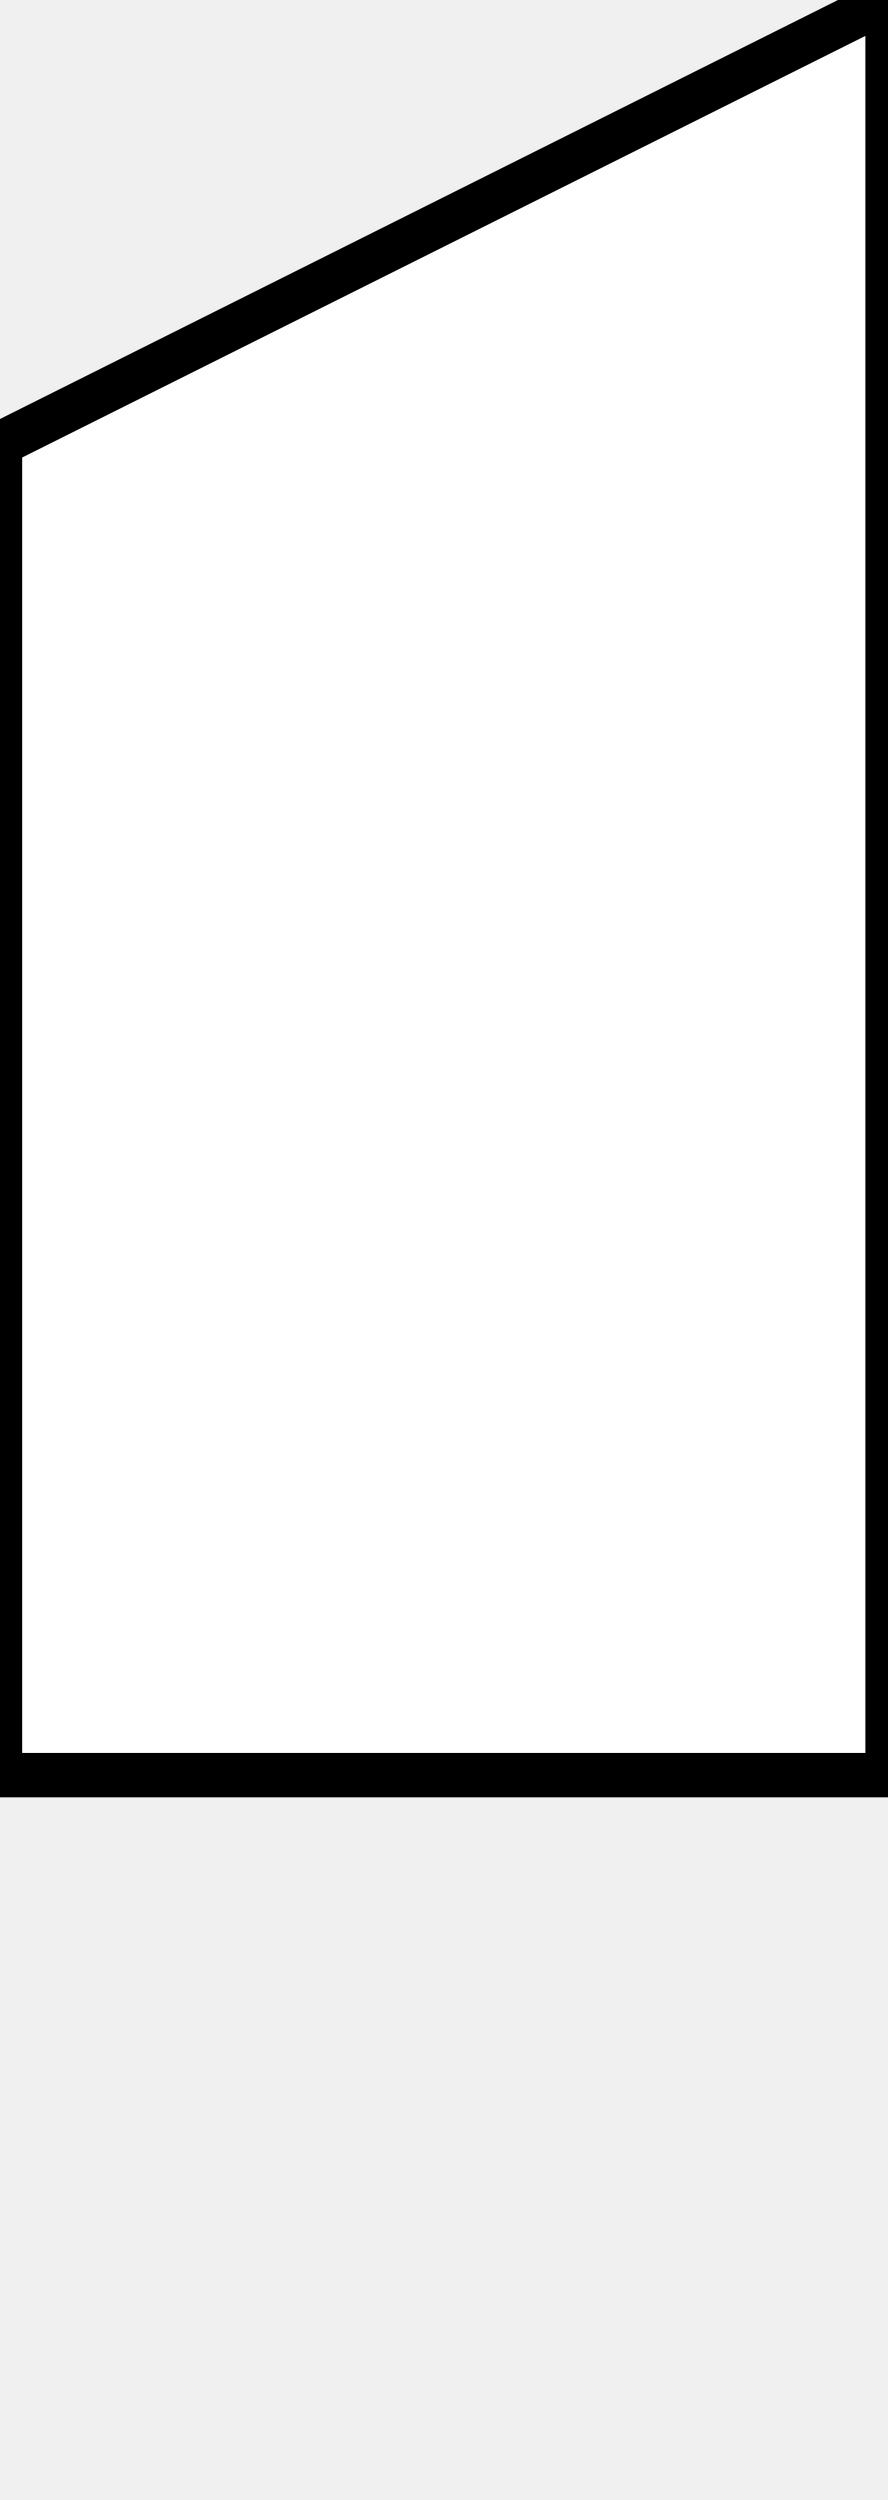
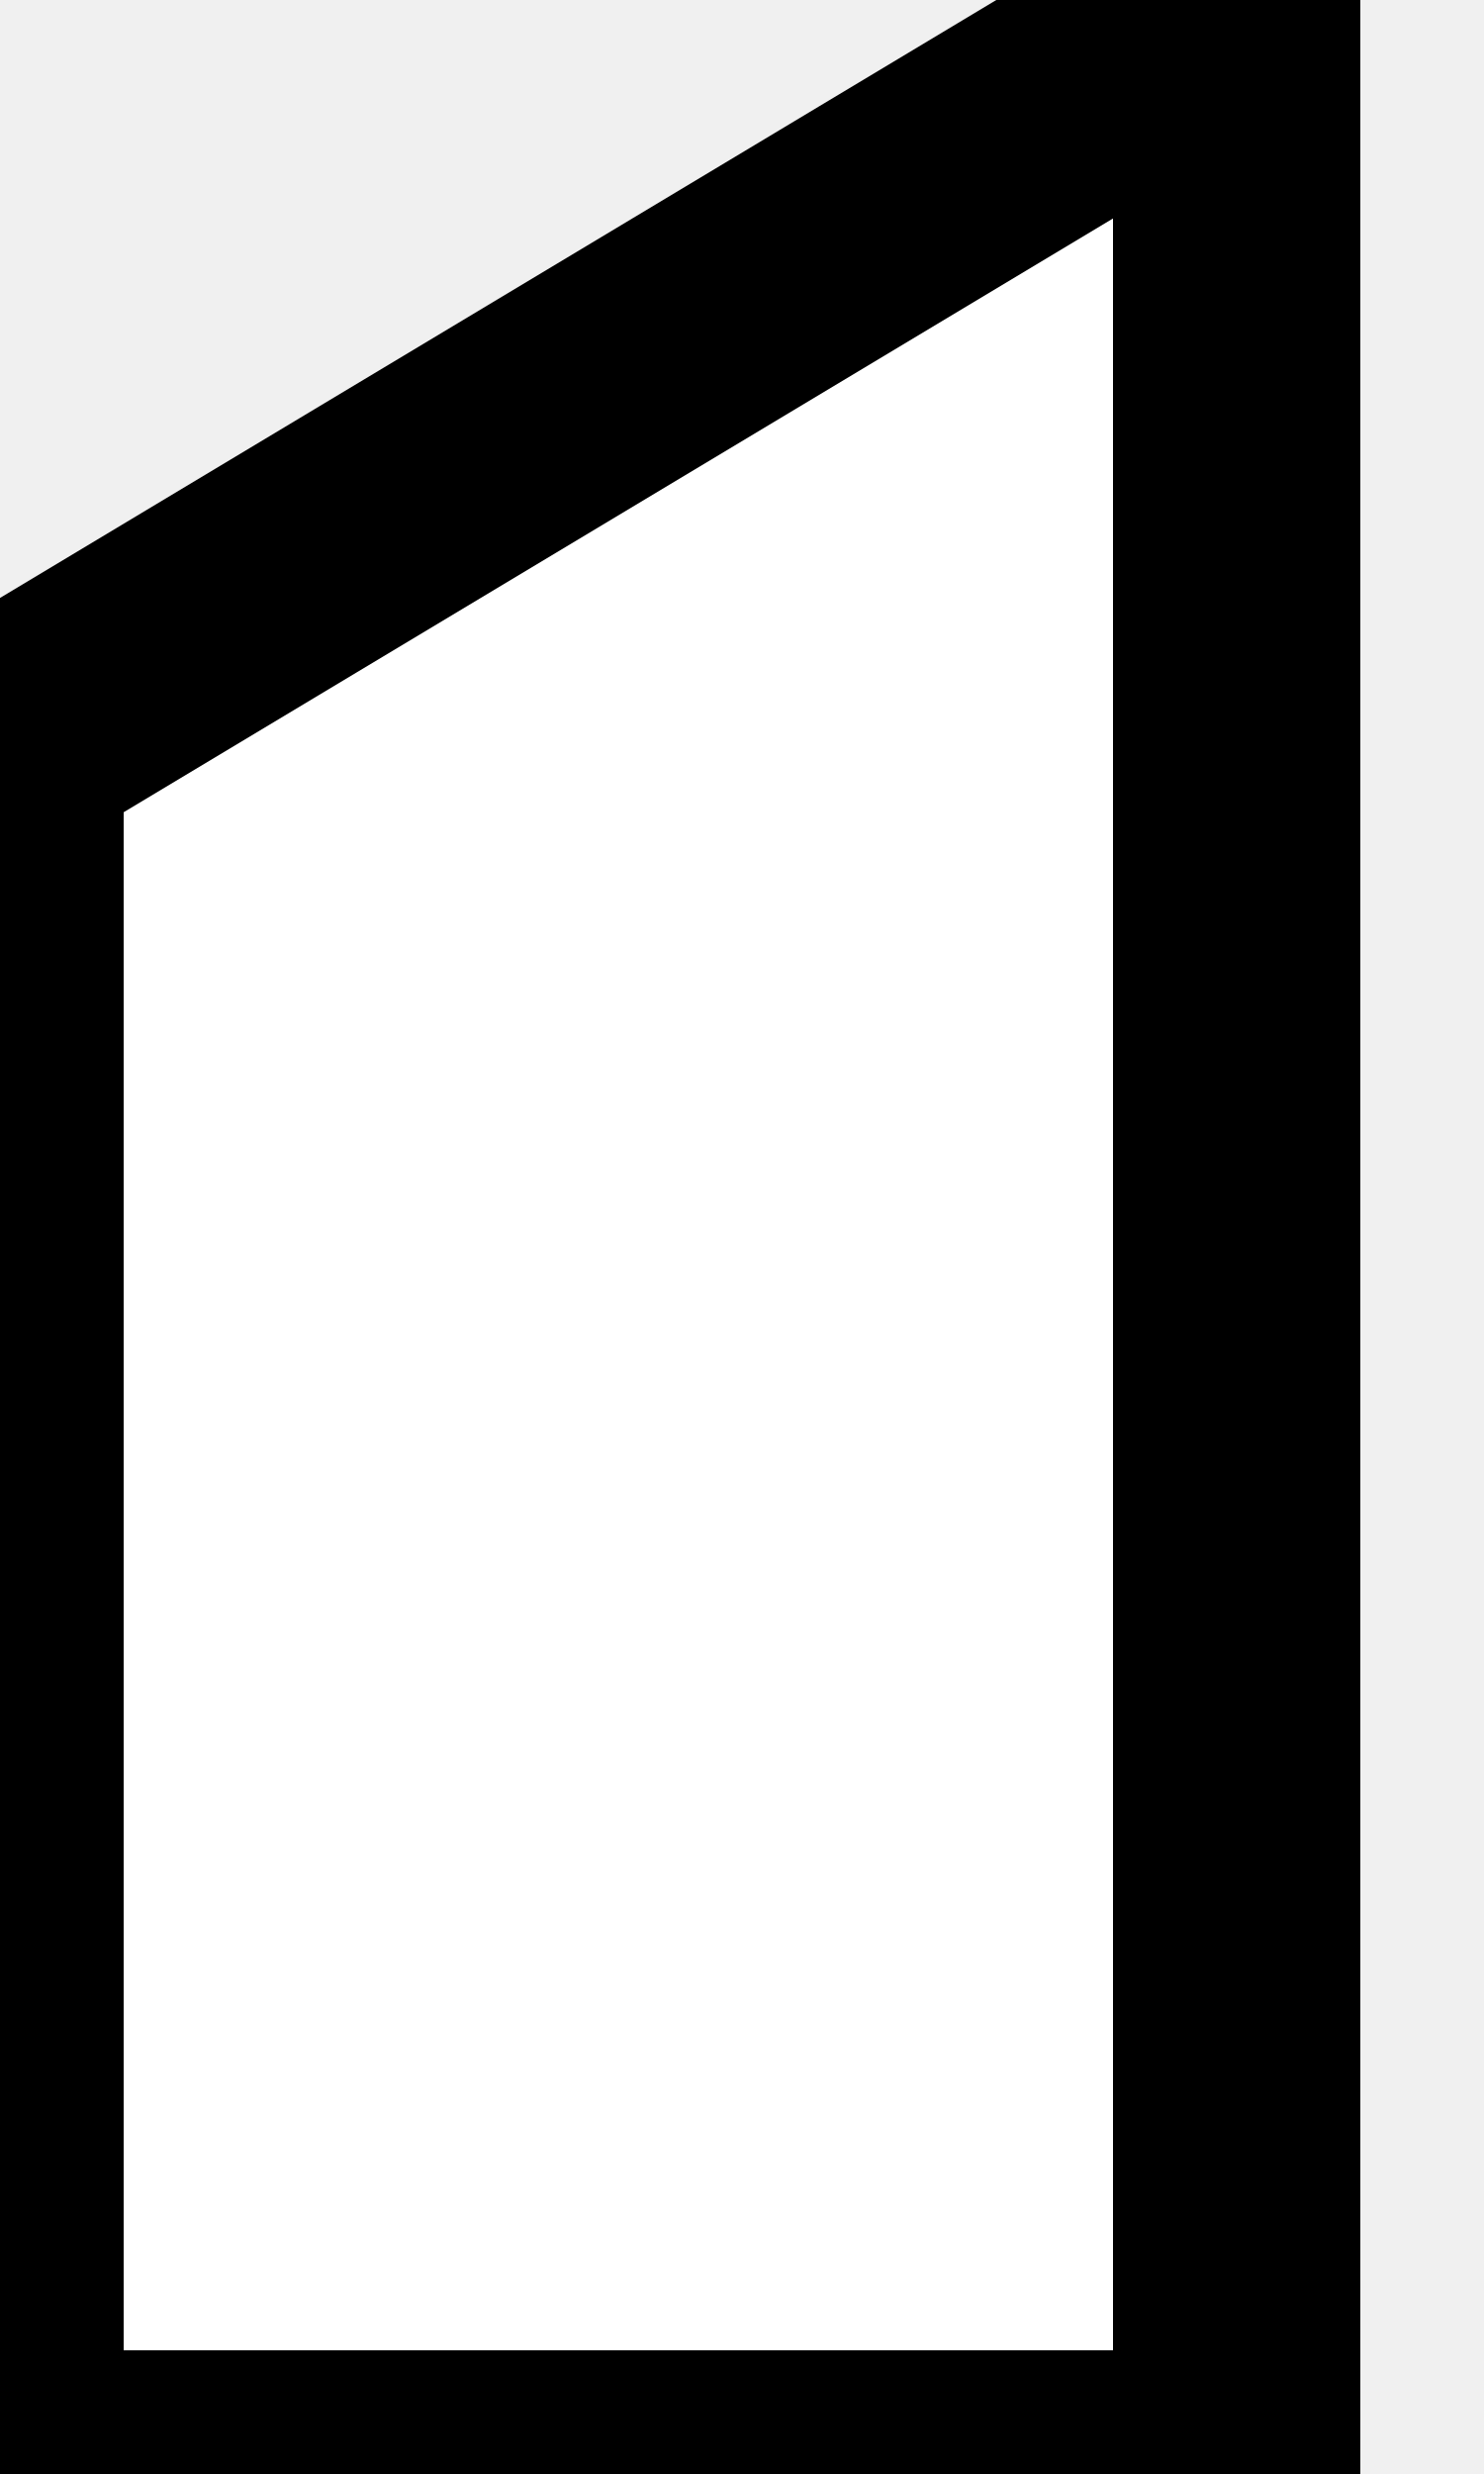
- <svg xmlns="http://www.w3.org/2000/svg" version="1.0" width="60px" height="169px" preserveAspectRatio="xMidYMid meet">
-   <path fill="#fff" stroke="black" stroke-width="3" d="M0 30 L60 0 L60 120  L0 120 Z" />
+ <svg xmlns="http://www.w3.org/2000/svg" version="1.0" viewBox="0 0 6 10" preserveAspectRatio="xMidYMid meet">
+   <polygon class="corner_left" style="fill:#fff;fill-rule:evenodd;stroke:#000000;stroke-width:1px;" points="0 3 5 0 5 10 0 10 " />
</svg>
